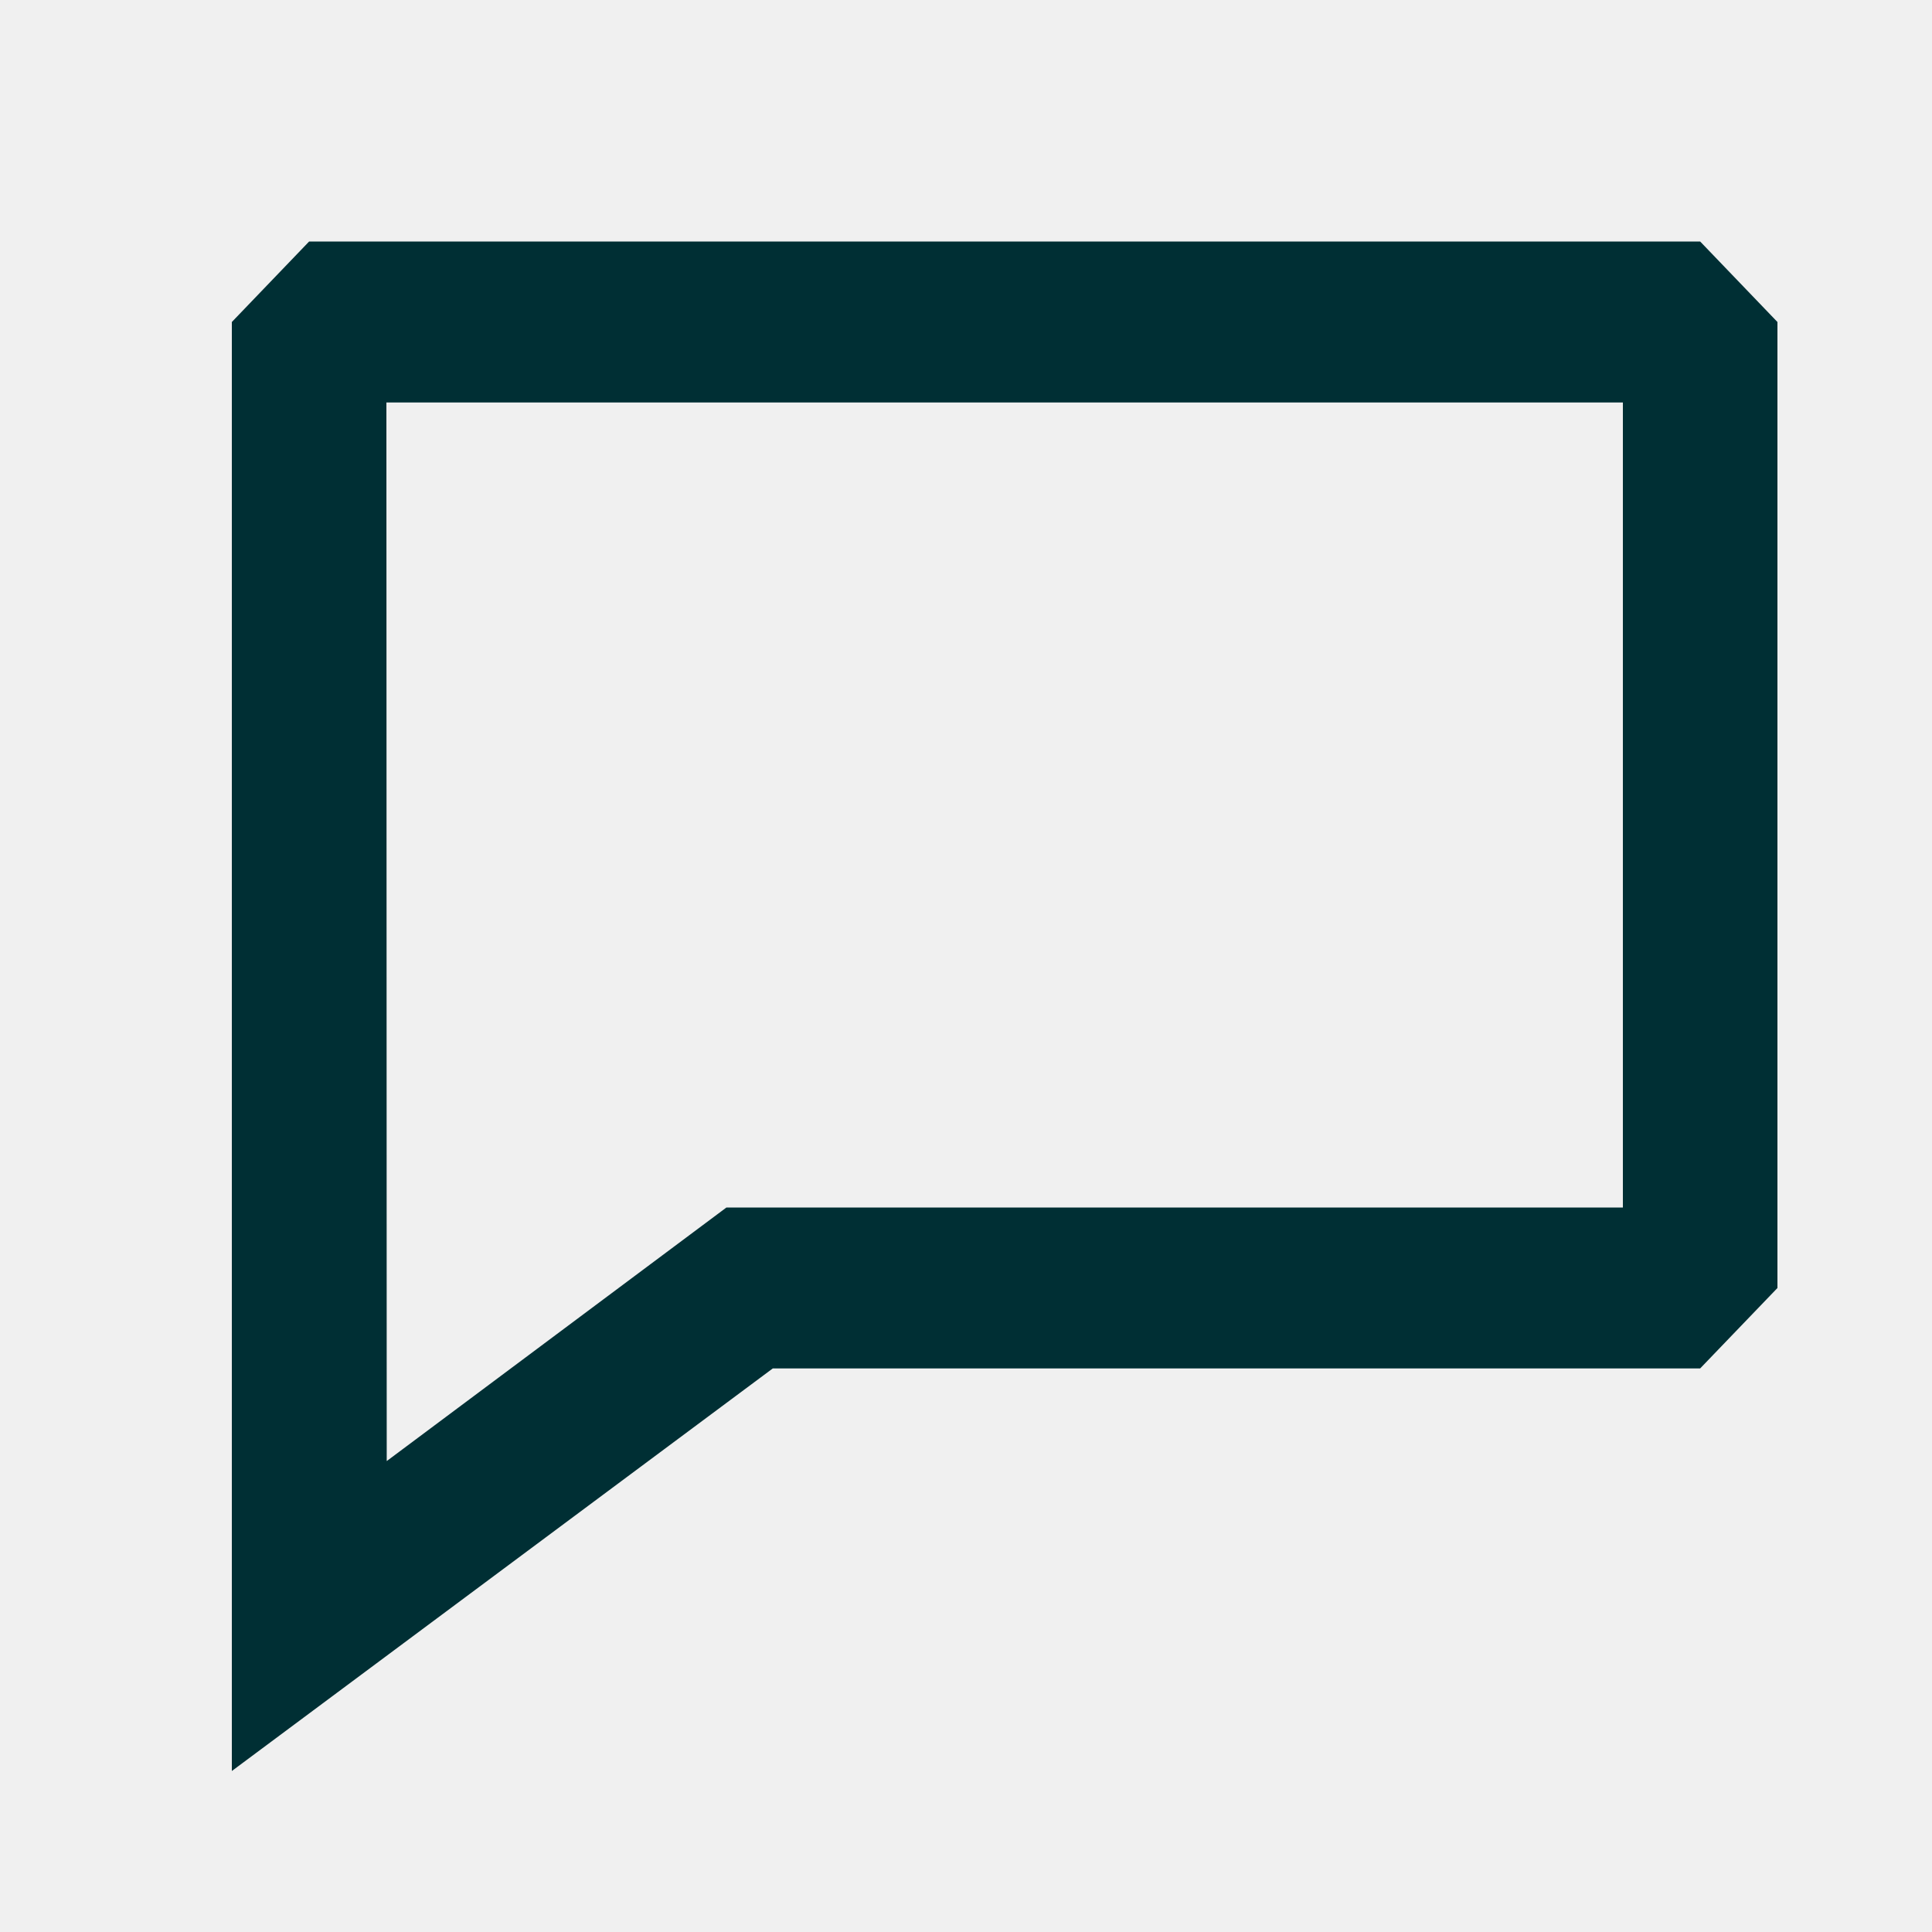
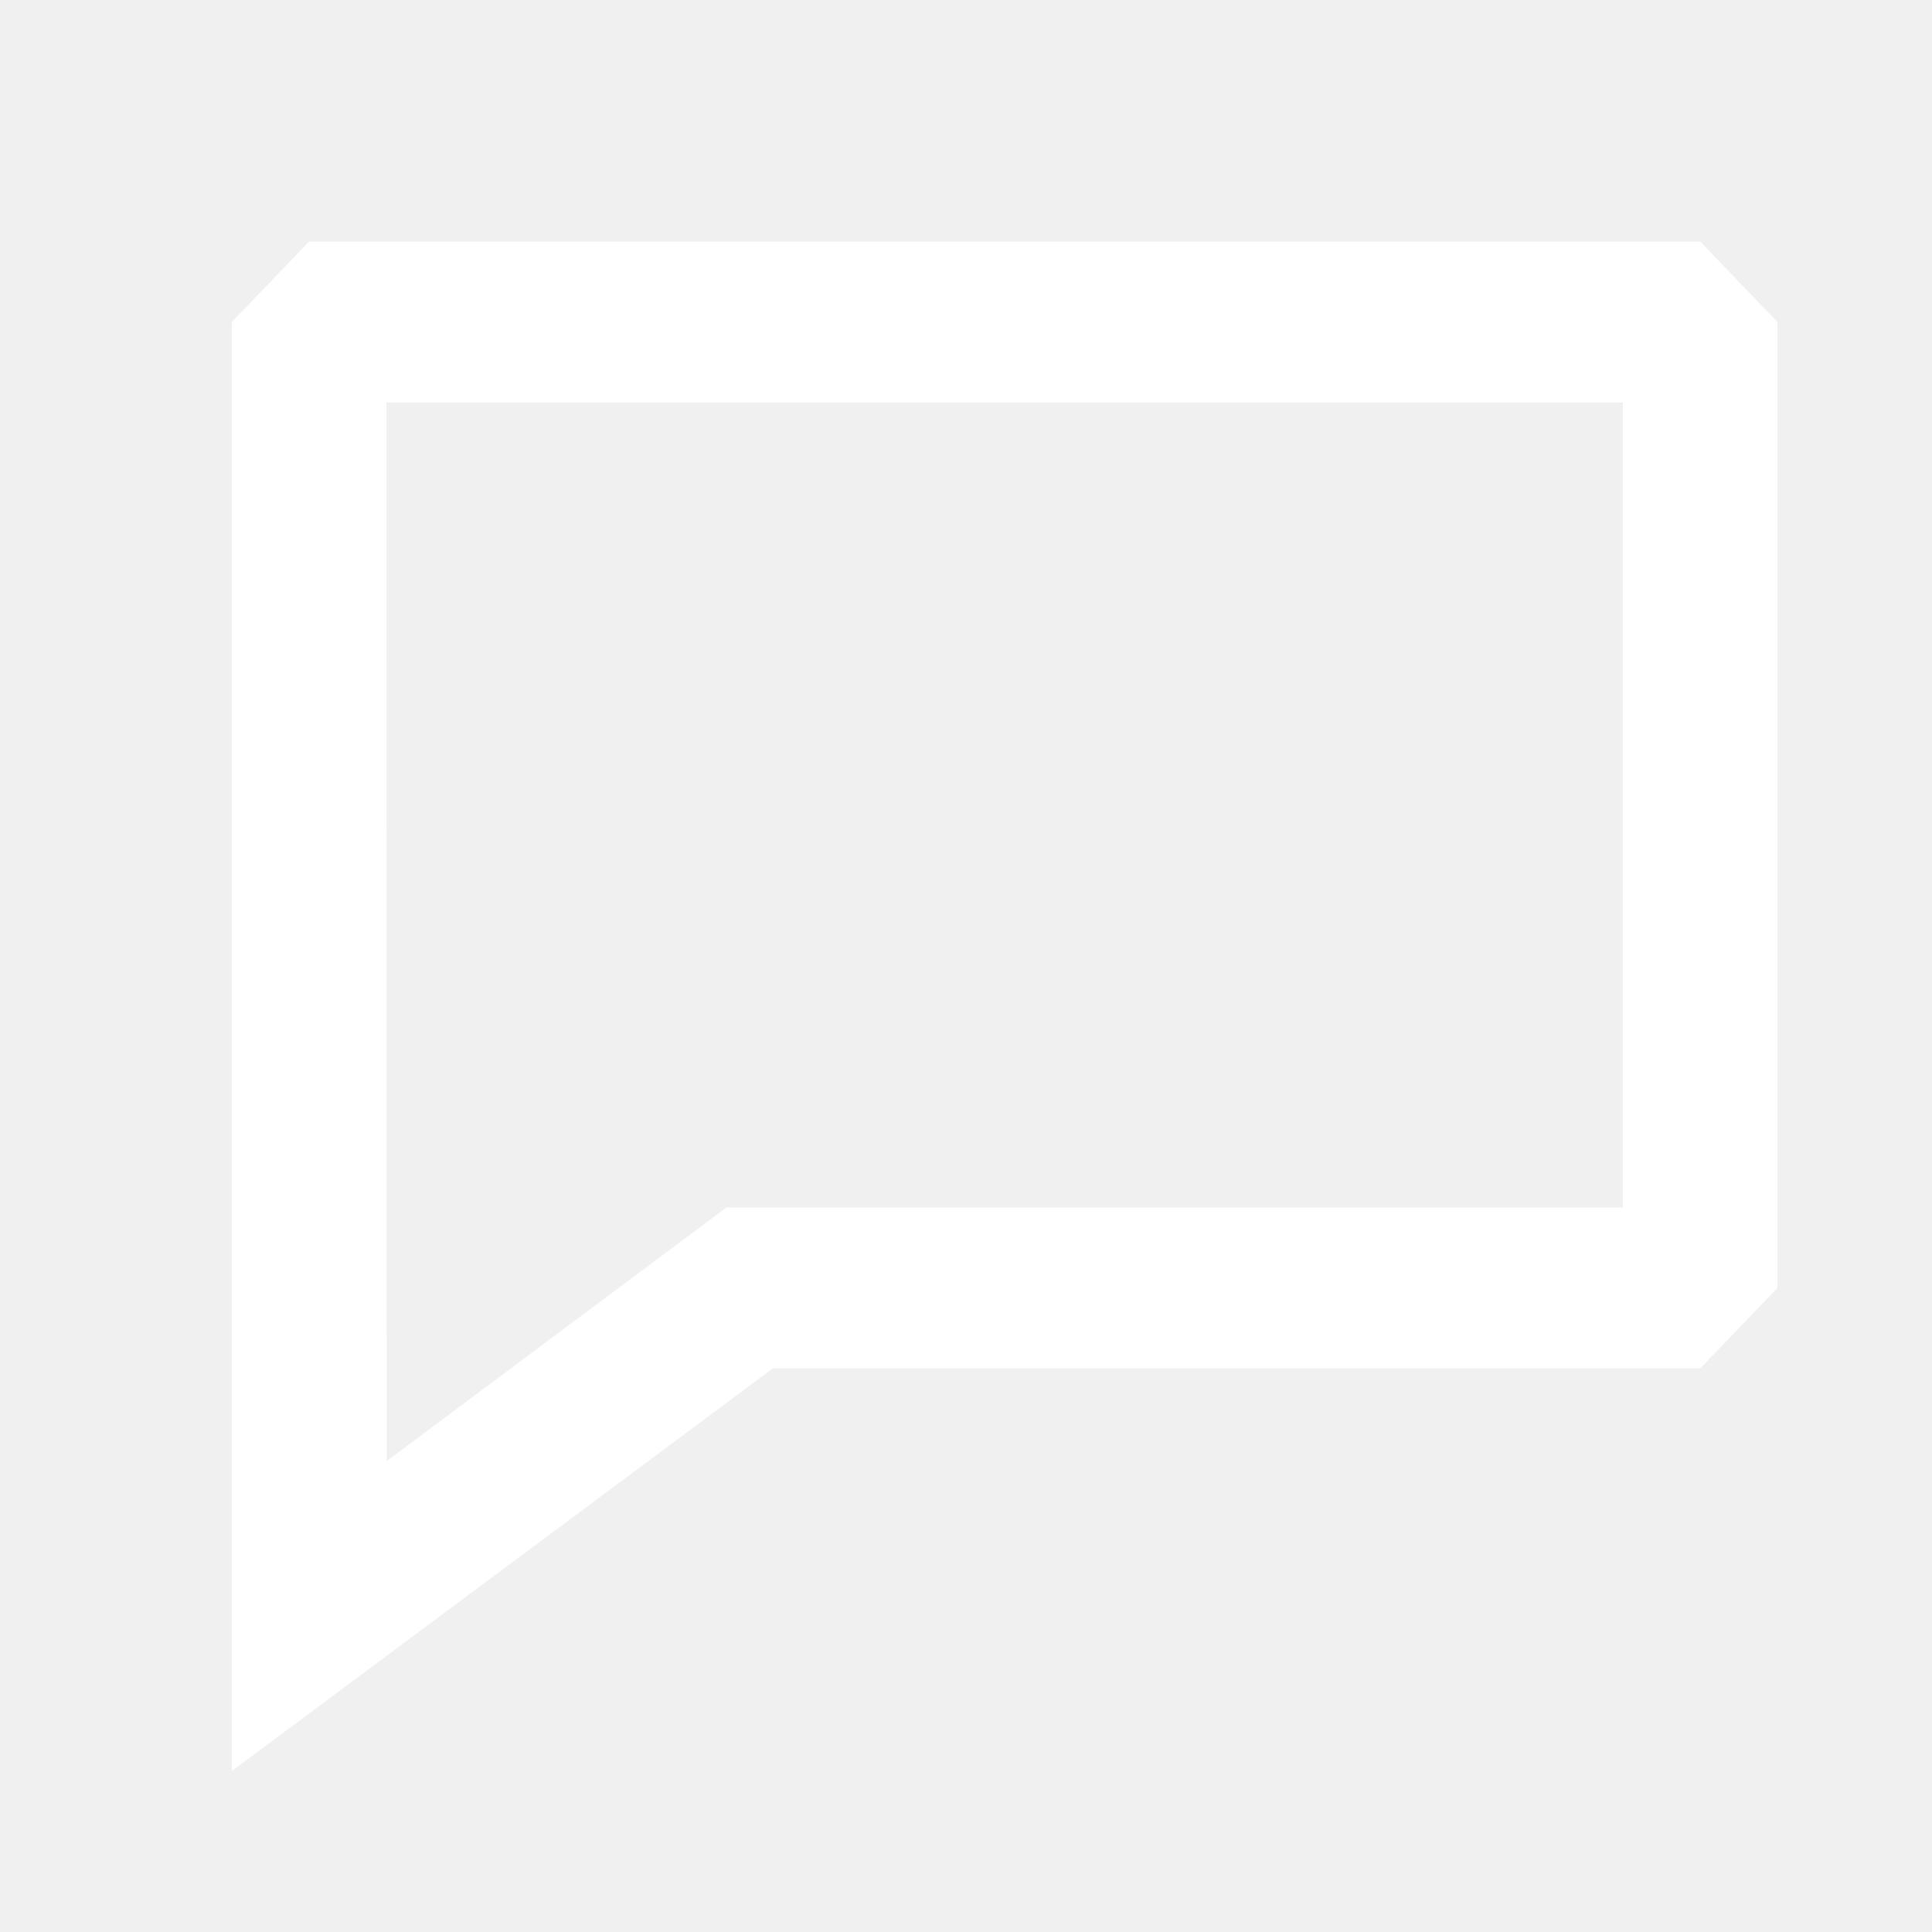
<svg xmlns="http://www.w3.org/2000/svg" width="24" height="24" viewBox="0 0 24 24">
-   <path fill="#002F34" fill-rule="evenodd" d="M3.84 3l-.96 1v18l6.72-5.001h11.52l.96-.999V4l-.96-1H3.84zm.96 2h15.36v10H9.024l-4.22 3.15L4.8 5z" />
+   <path fill="#fff" fill-rule="evenodd" d="M3.84 3l-.96 1v18l6.72-5.001h11.52l.96-.999V4l-.96-1H3.84zm.96 2h15.36v10H9.024l-4.22 3.15L4.8 5z" />
</svg>
